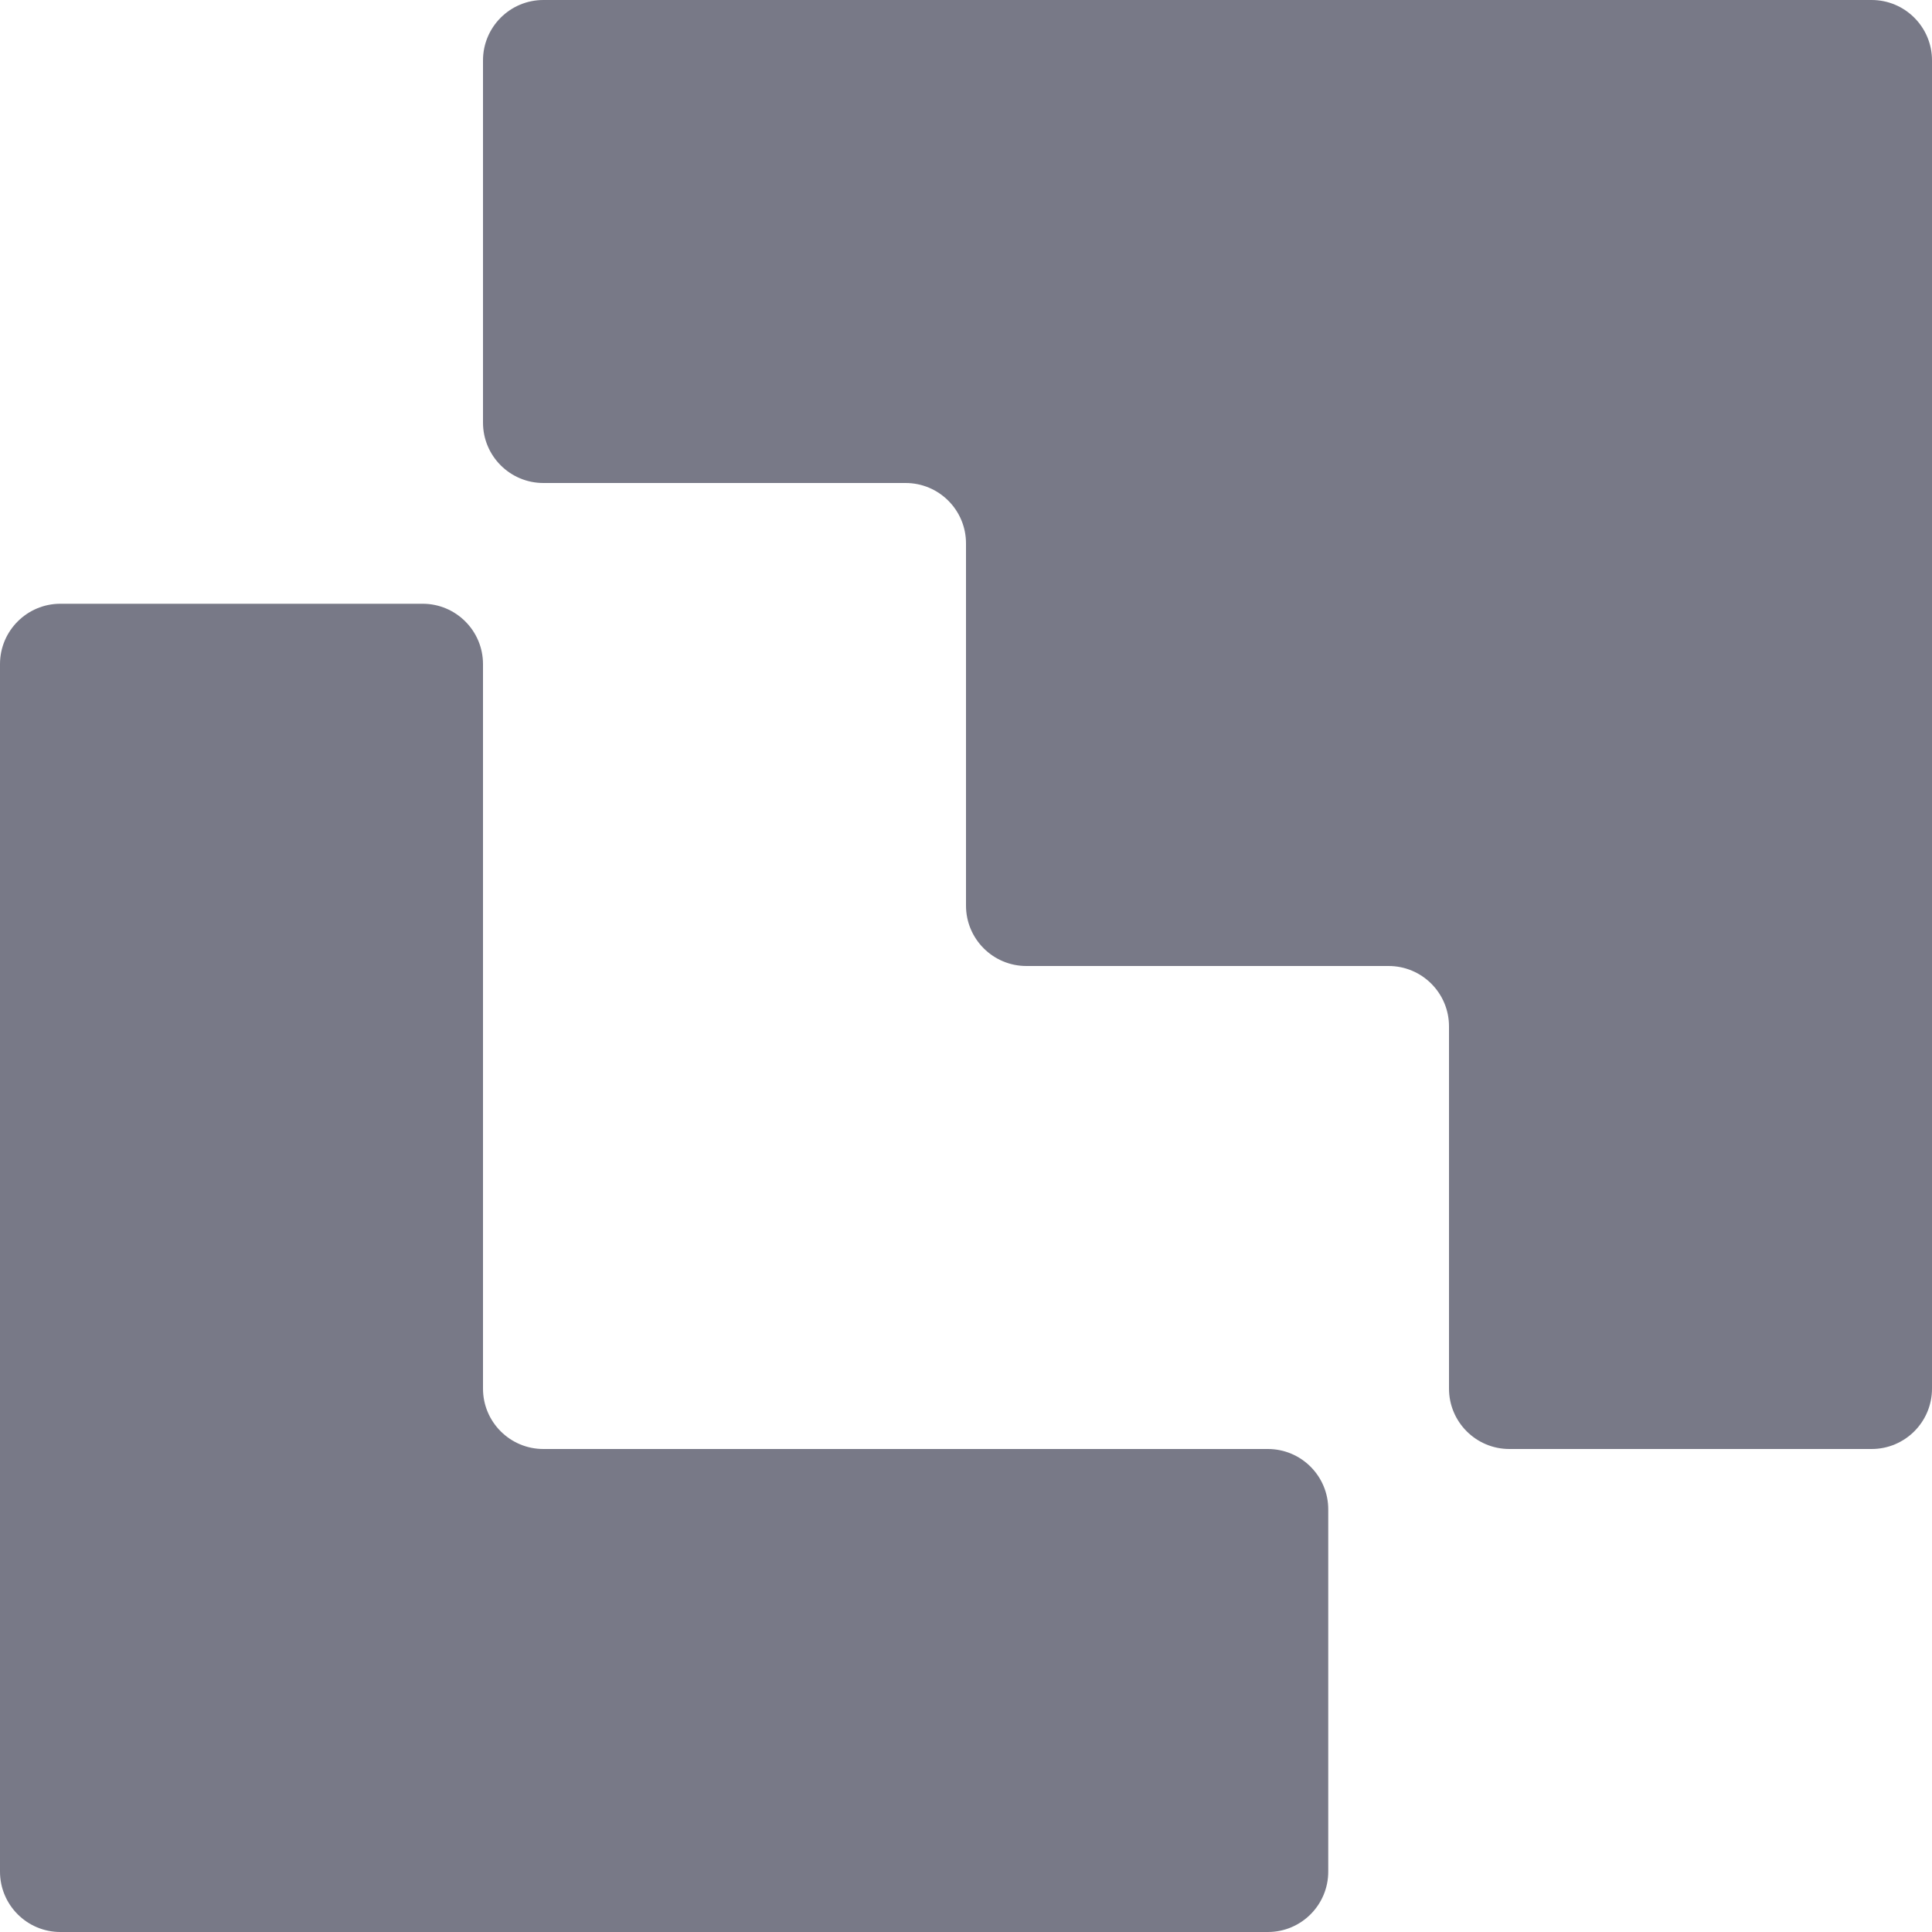
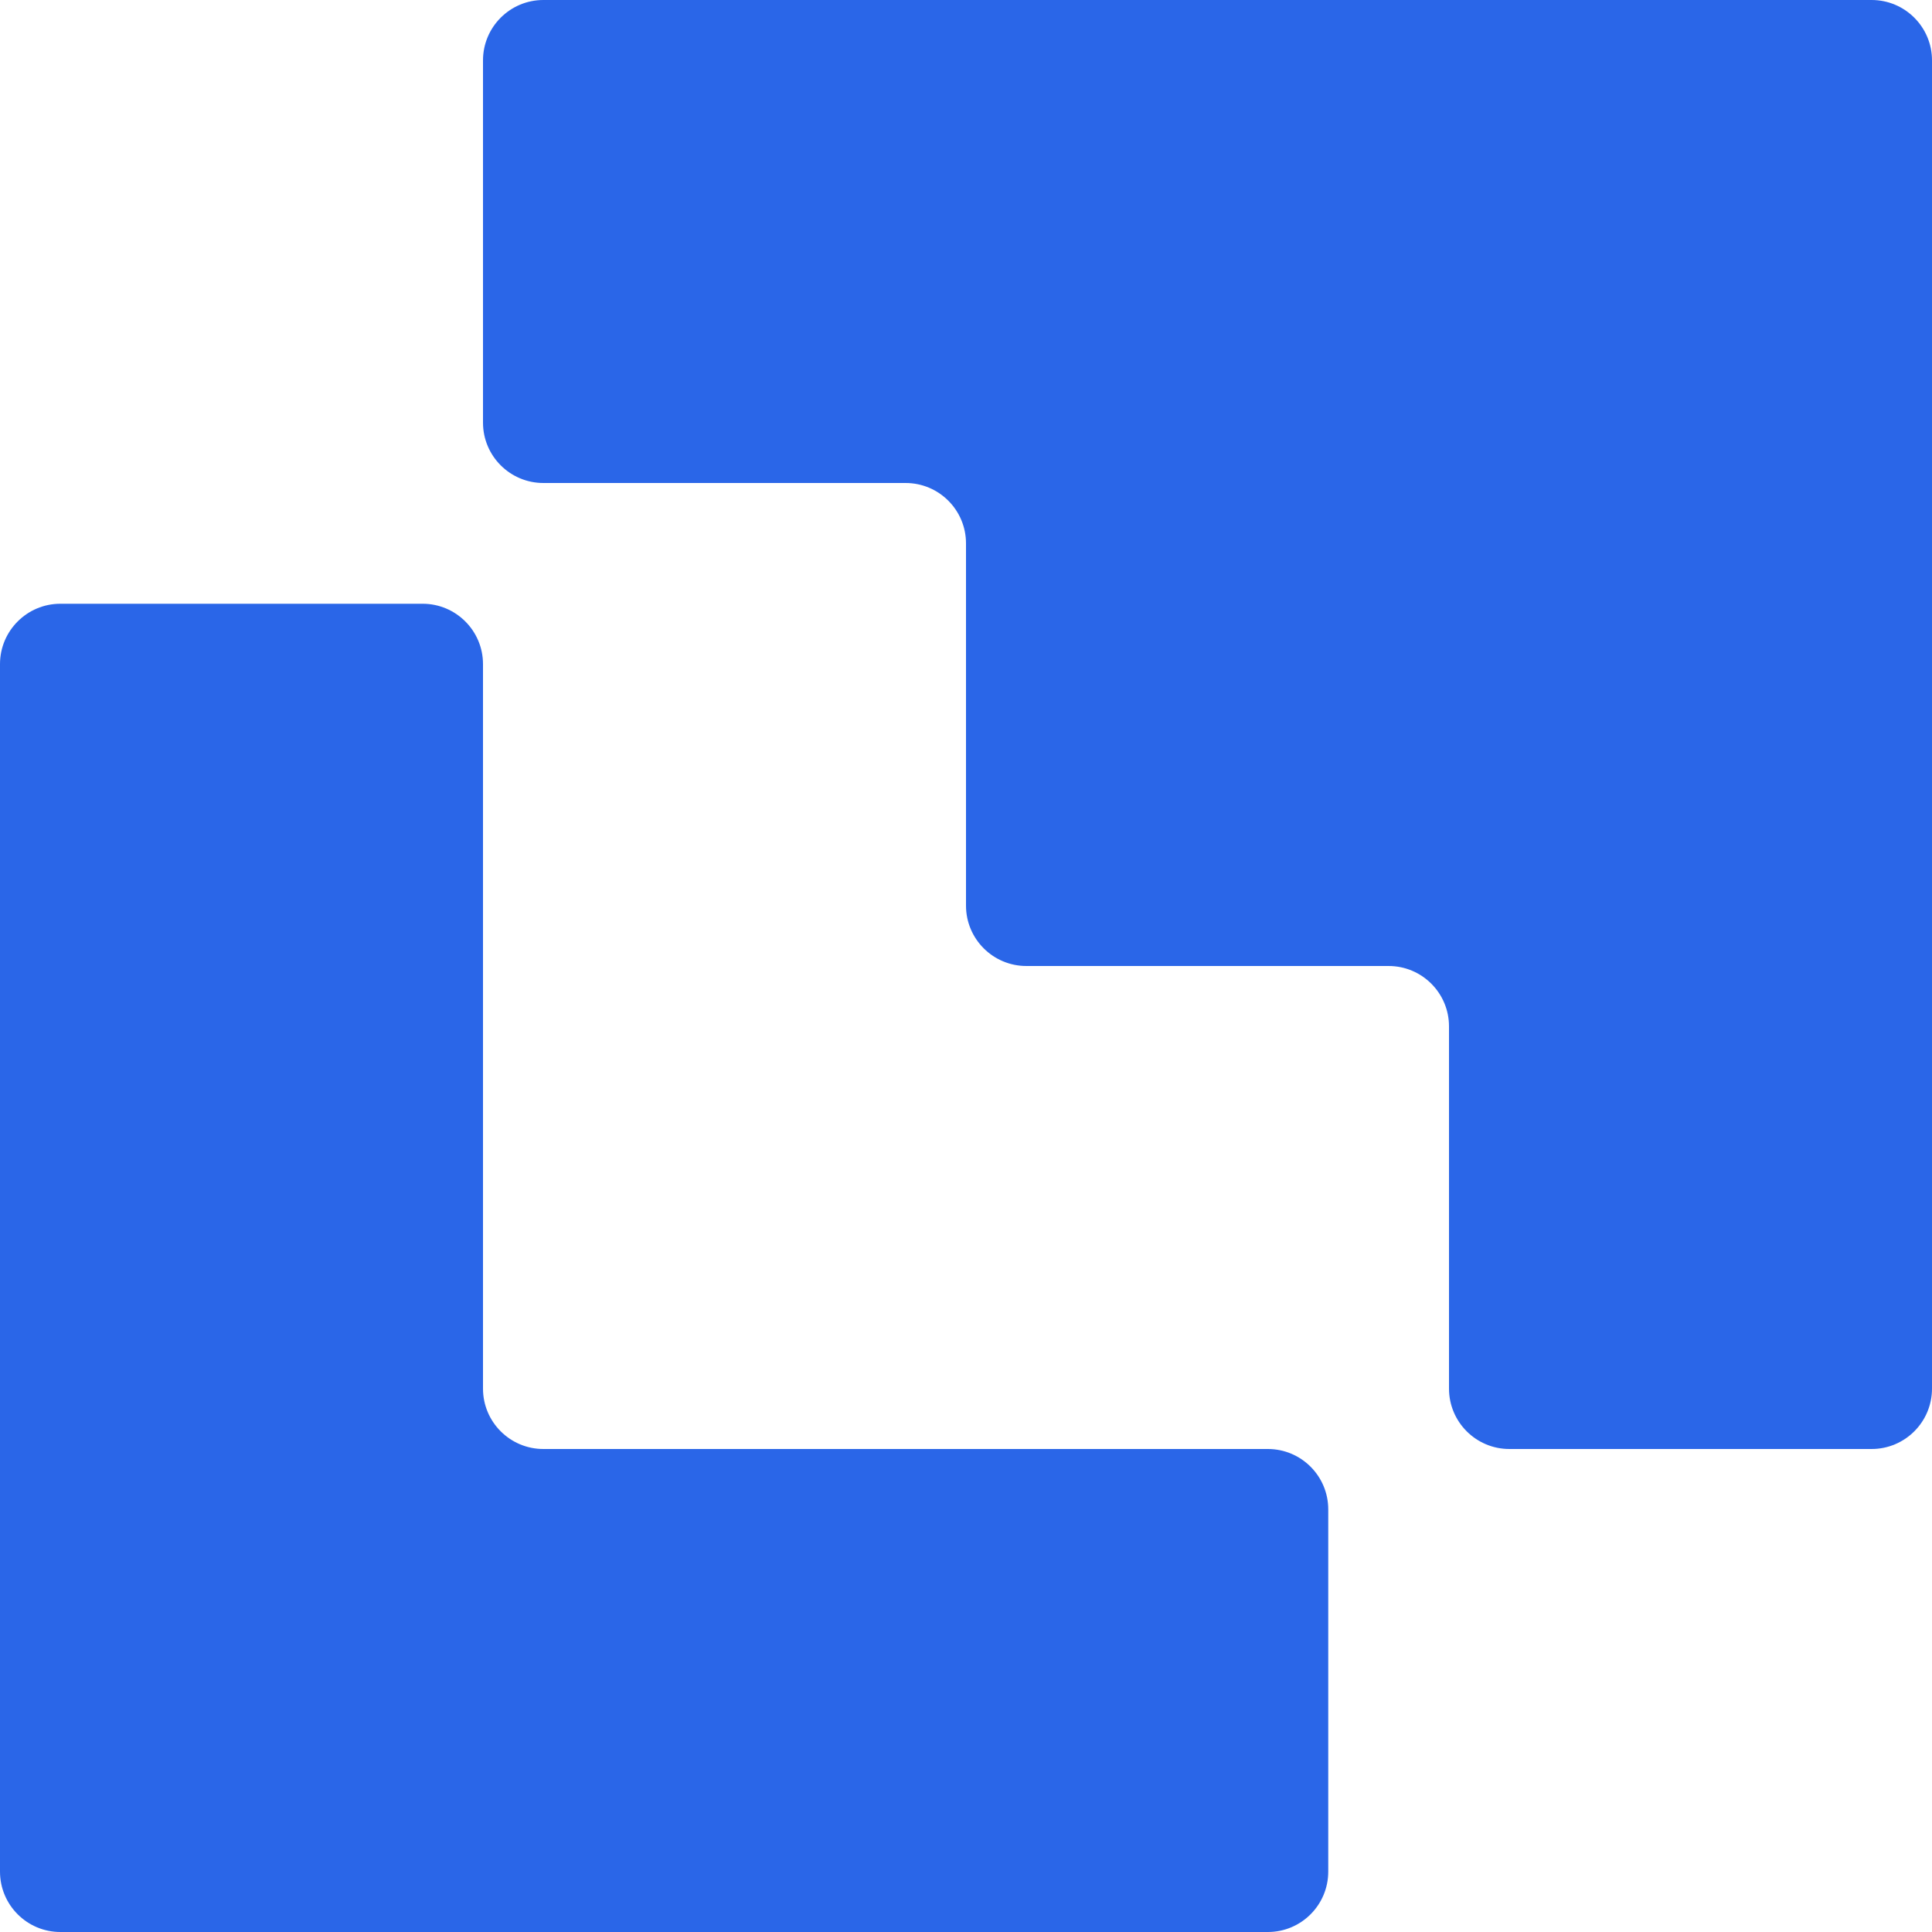
- <svg xmlns="http://www.w3.org/2000/svg" width="16" height="16" viewBox="0 0 16 16" fill="none">
-   <path d="M3.5 5H0.5C0.224 5 0 5.224 0 5.5V15.5C0 15.776 0.224 16 0.5 16H10.5C10.776 16 11 15.776 11 15.5V12.5C11 12.224 10.776 12 10.5 12H4.5C4.224 12 4 11.776 4 11.5V5.5C4 5.224 3.776 5 3.5 5Z" fill="#787987" />
-   <path d="M4 0.5C4 0.224 4.224 0 4.5 0H15.5C15.776 0 16 0.224 16 0.5V11.5C16 11.776 15.776 12 15.5 12H12.5C12.224 12 12 11.776 12 11.5V8.5C12 8.224 11.776 8 11.5 8H8.5C8.224 8 8 7.776 8 7.5V4.5C8 4.224 7.776 4 7.5 4H4.5C4.224 4 4 3.776 4 3.5V0.5Z" fill="#787987" />
+ <svg xmlns="http://www.w3.org/2000/svg" width="16" height="16" viewBox="0 0 16 16" fill="#2A66E8">
+   <path d="M3.5 5H0.5C0.224 5 0 5.224 0 5.5V15.5C0 15.776 0.224 16 0.5 16H10.5C10.776 16 11 15.776 11 15.5V12.5C11 12.224 10.776 12 10.5 12H4.5C4.224 12 4 11.776 4 11.5V5.5C4 5.224 3.776 5 3.5 5Z" />
+   <path d="M4 0.5C4 0.224 4.224 0 4.5 0H15.5C15.776 0 16 0.224 16 0.5V11.5C16 11.776 15.776 12 15.5 12H12.5C12.224 12 12 11.776 12 11.5V8.5C12 8.224 11.776 8 11.5 8H8.5C8.224 8 8 7.776 8 7.5V4.5C8 4.224 7.776 4 7.5 4H4.5C4.224 4 4 3.776 4 3.5V0.5Z" />
</svg>
